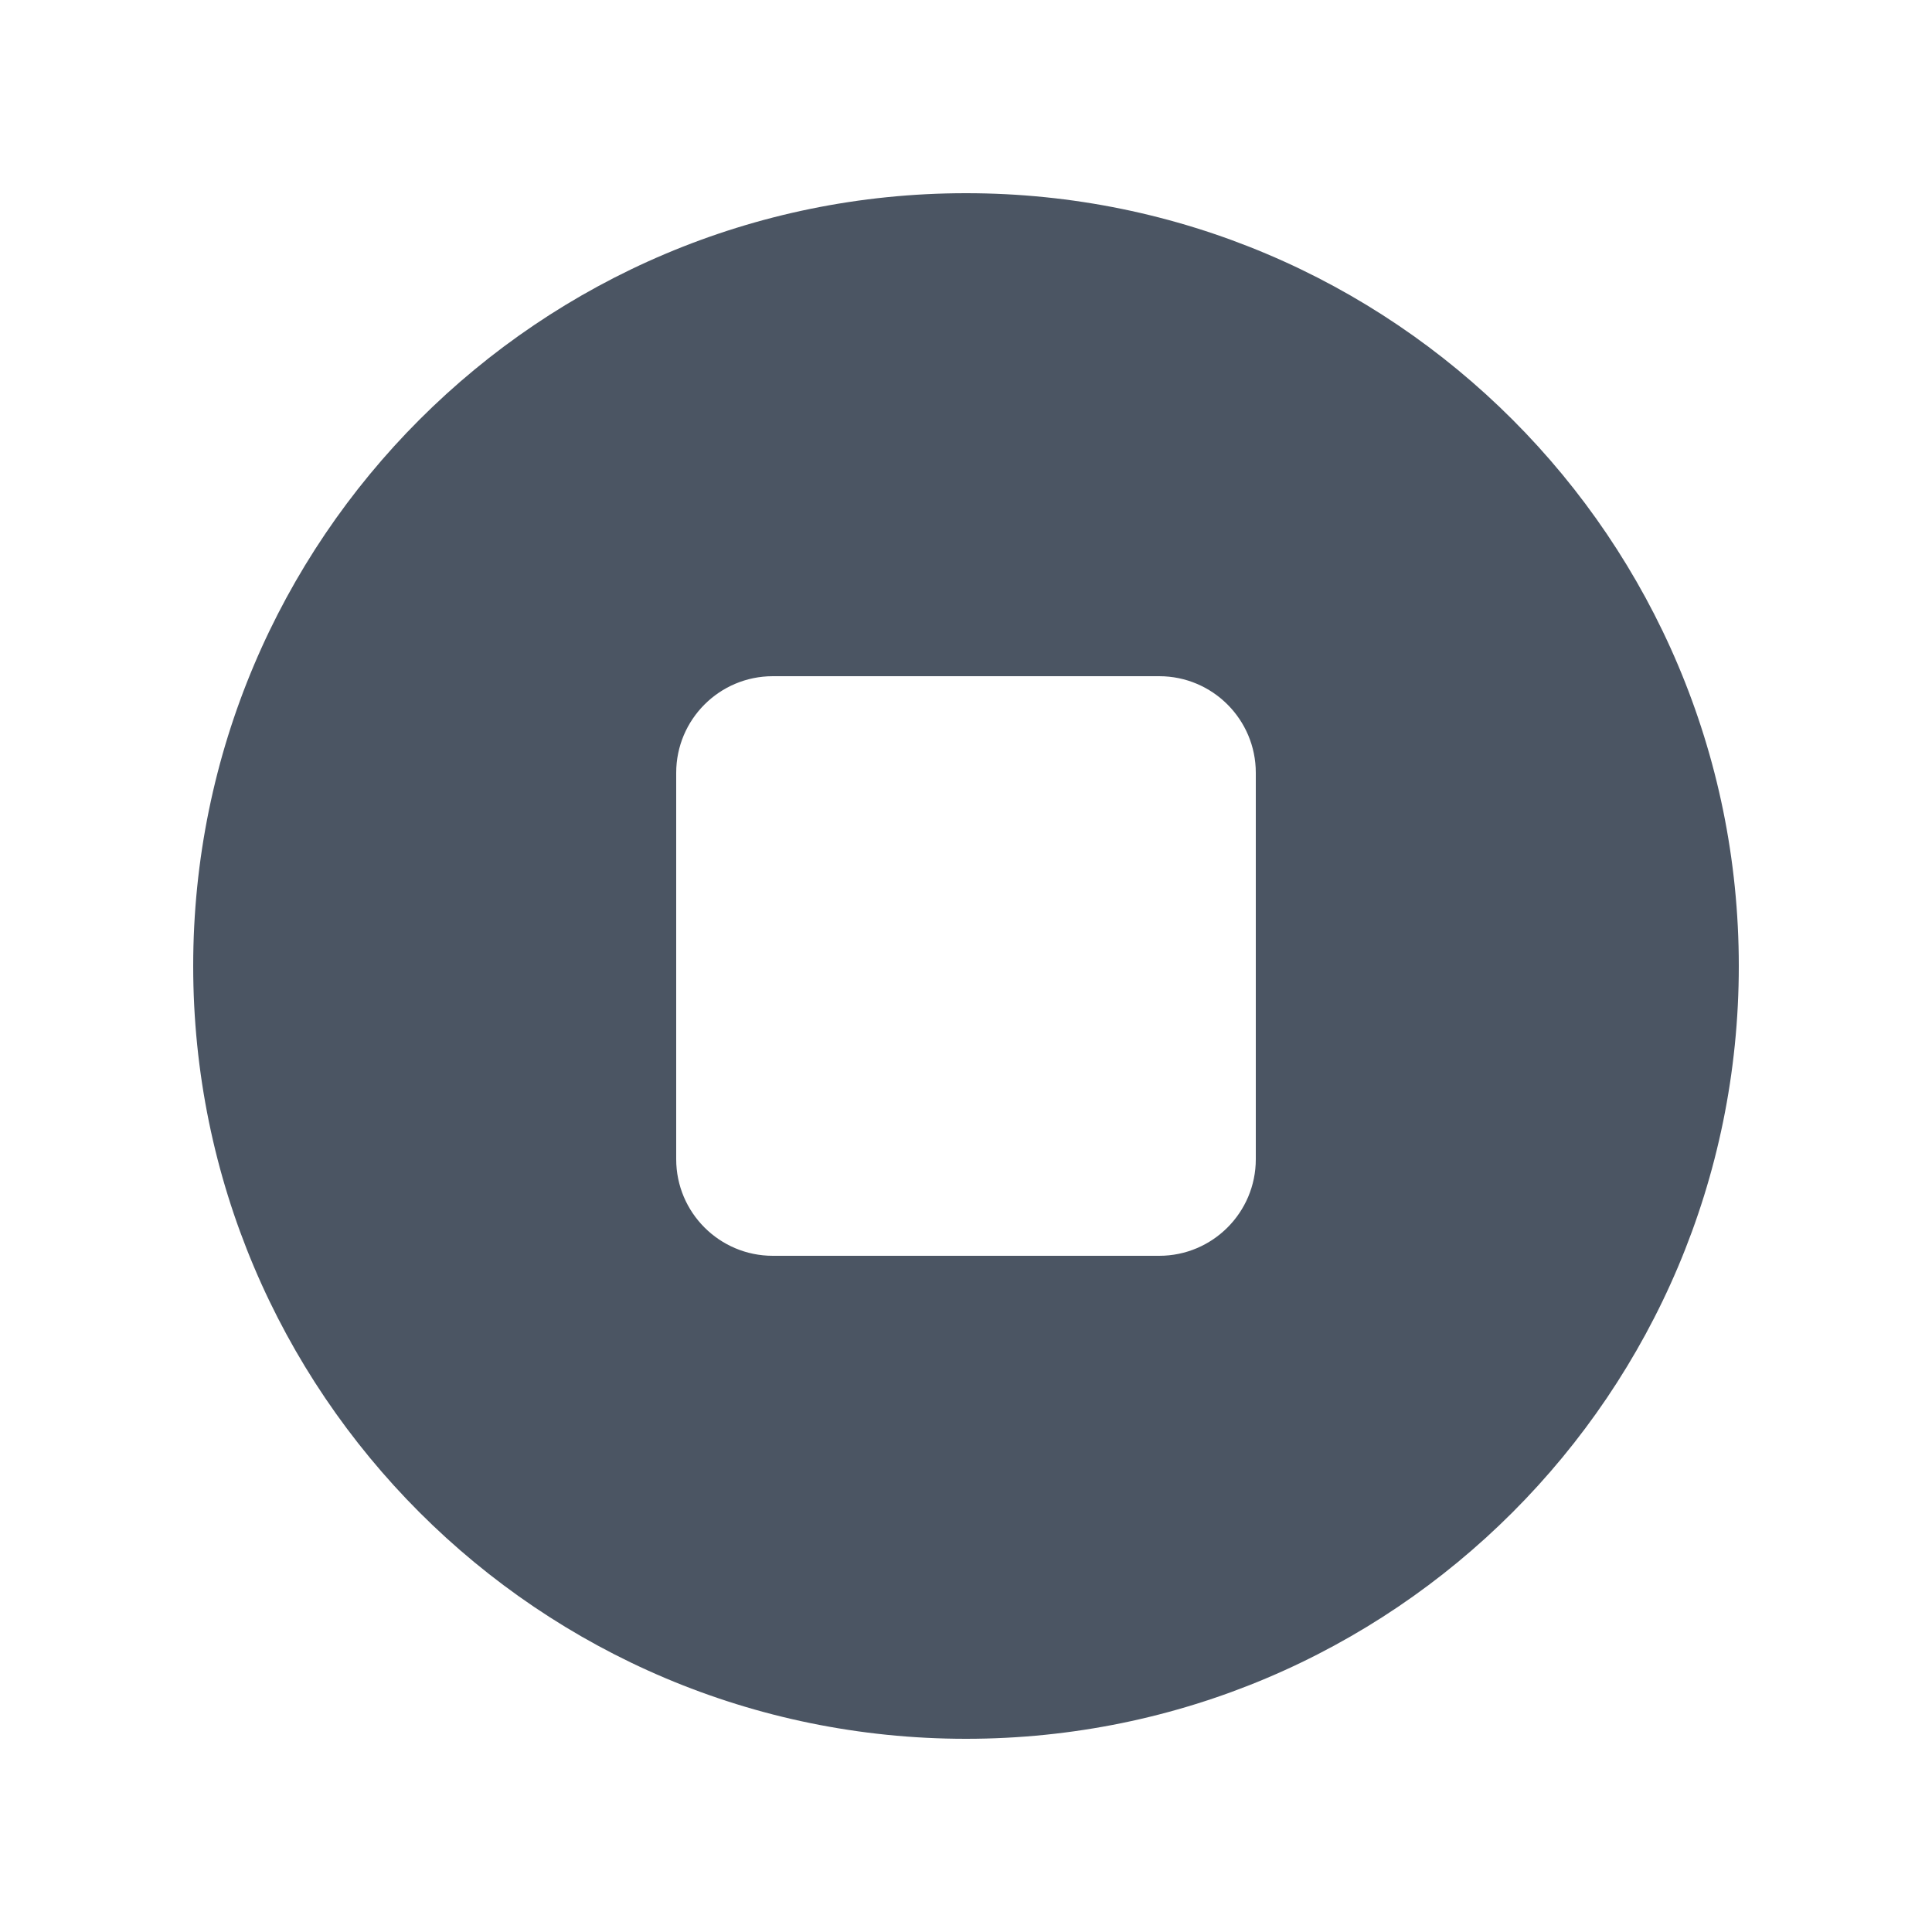
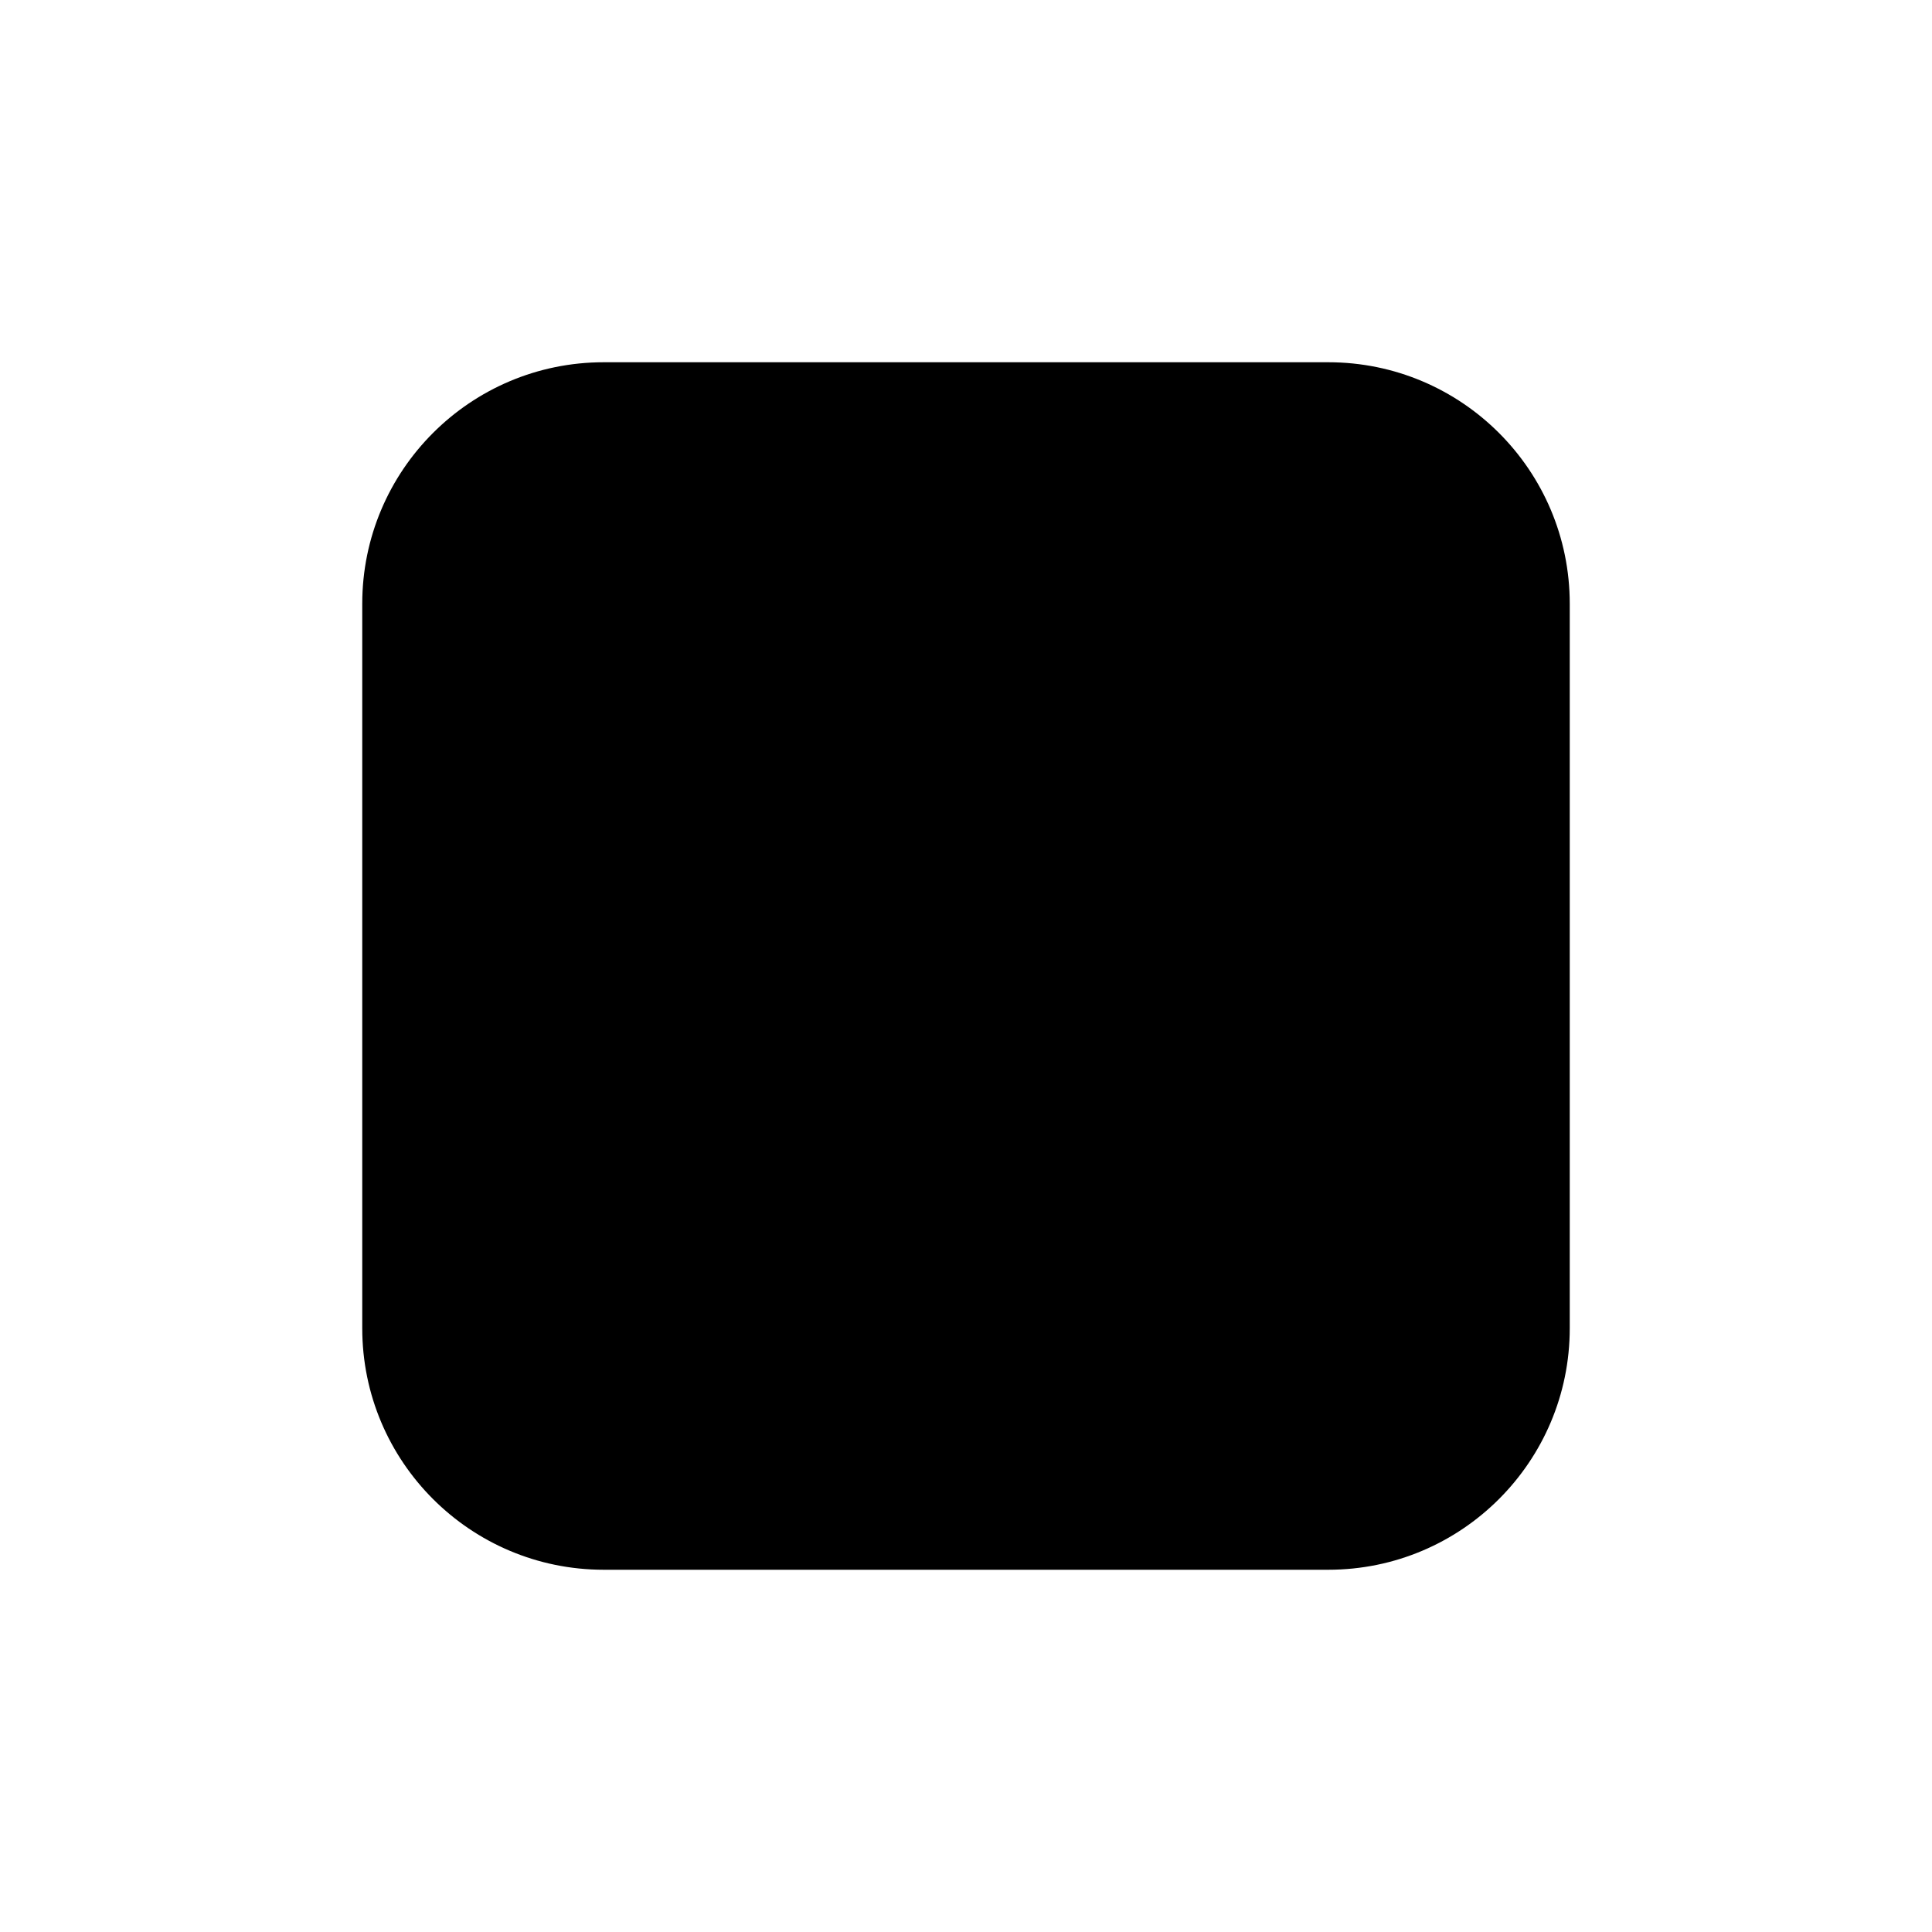
- <svg xmlns="http://www.w3.org/2000/svg" width="20" height="20" viewBox="0 0 20 20" fill="none">
-   <path fill-rule="evenodd" clip-rule="evenodd" d="M10 18C14.418 18 18 14.418 18 10C18 5.582 14.418 2 10 2C5.582 2 2 5.582 2 10C2 14.418 5.582 18 10 18ZM8 7C7.448 7 7 7.448 7 8V12C7 12.552 7.448 13 8 13H12C12.552 13 13 12.552 13 12V8C13 7.448 12.552 7 12 7H8Z" fill="#4B5563" />
+ <svg xmlns="http://www.w3.org/2000/svg" viewBox="0 0 24 24" fill="currentColor" aria-hidden="true">
+   <path fill-rule="evenodd" d="M4.5 7.5a3 3 0 013-3h9a3 3 0 013 3v9a3 3 0 01-3 3h-9a3 3 0 01-3-3v-9z" clip-rule="evenodd" />
</svg>
